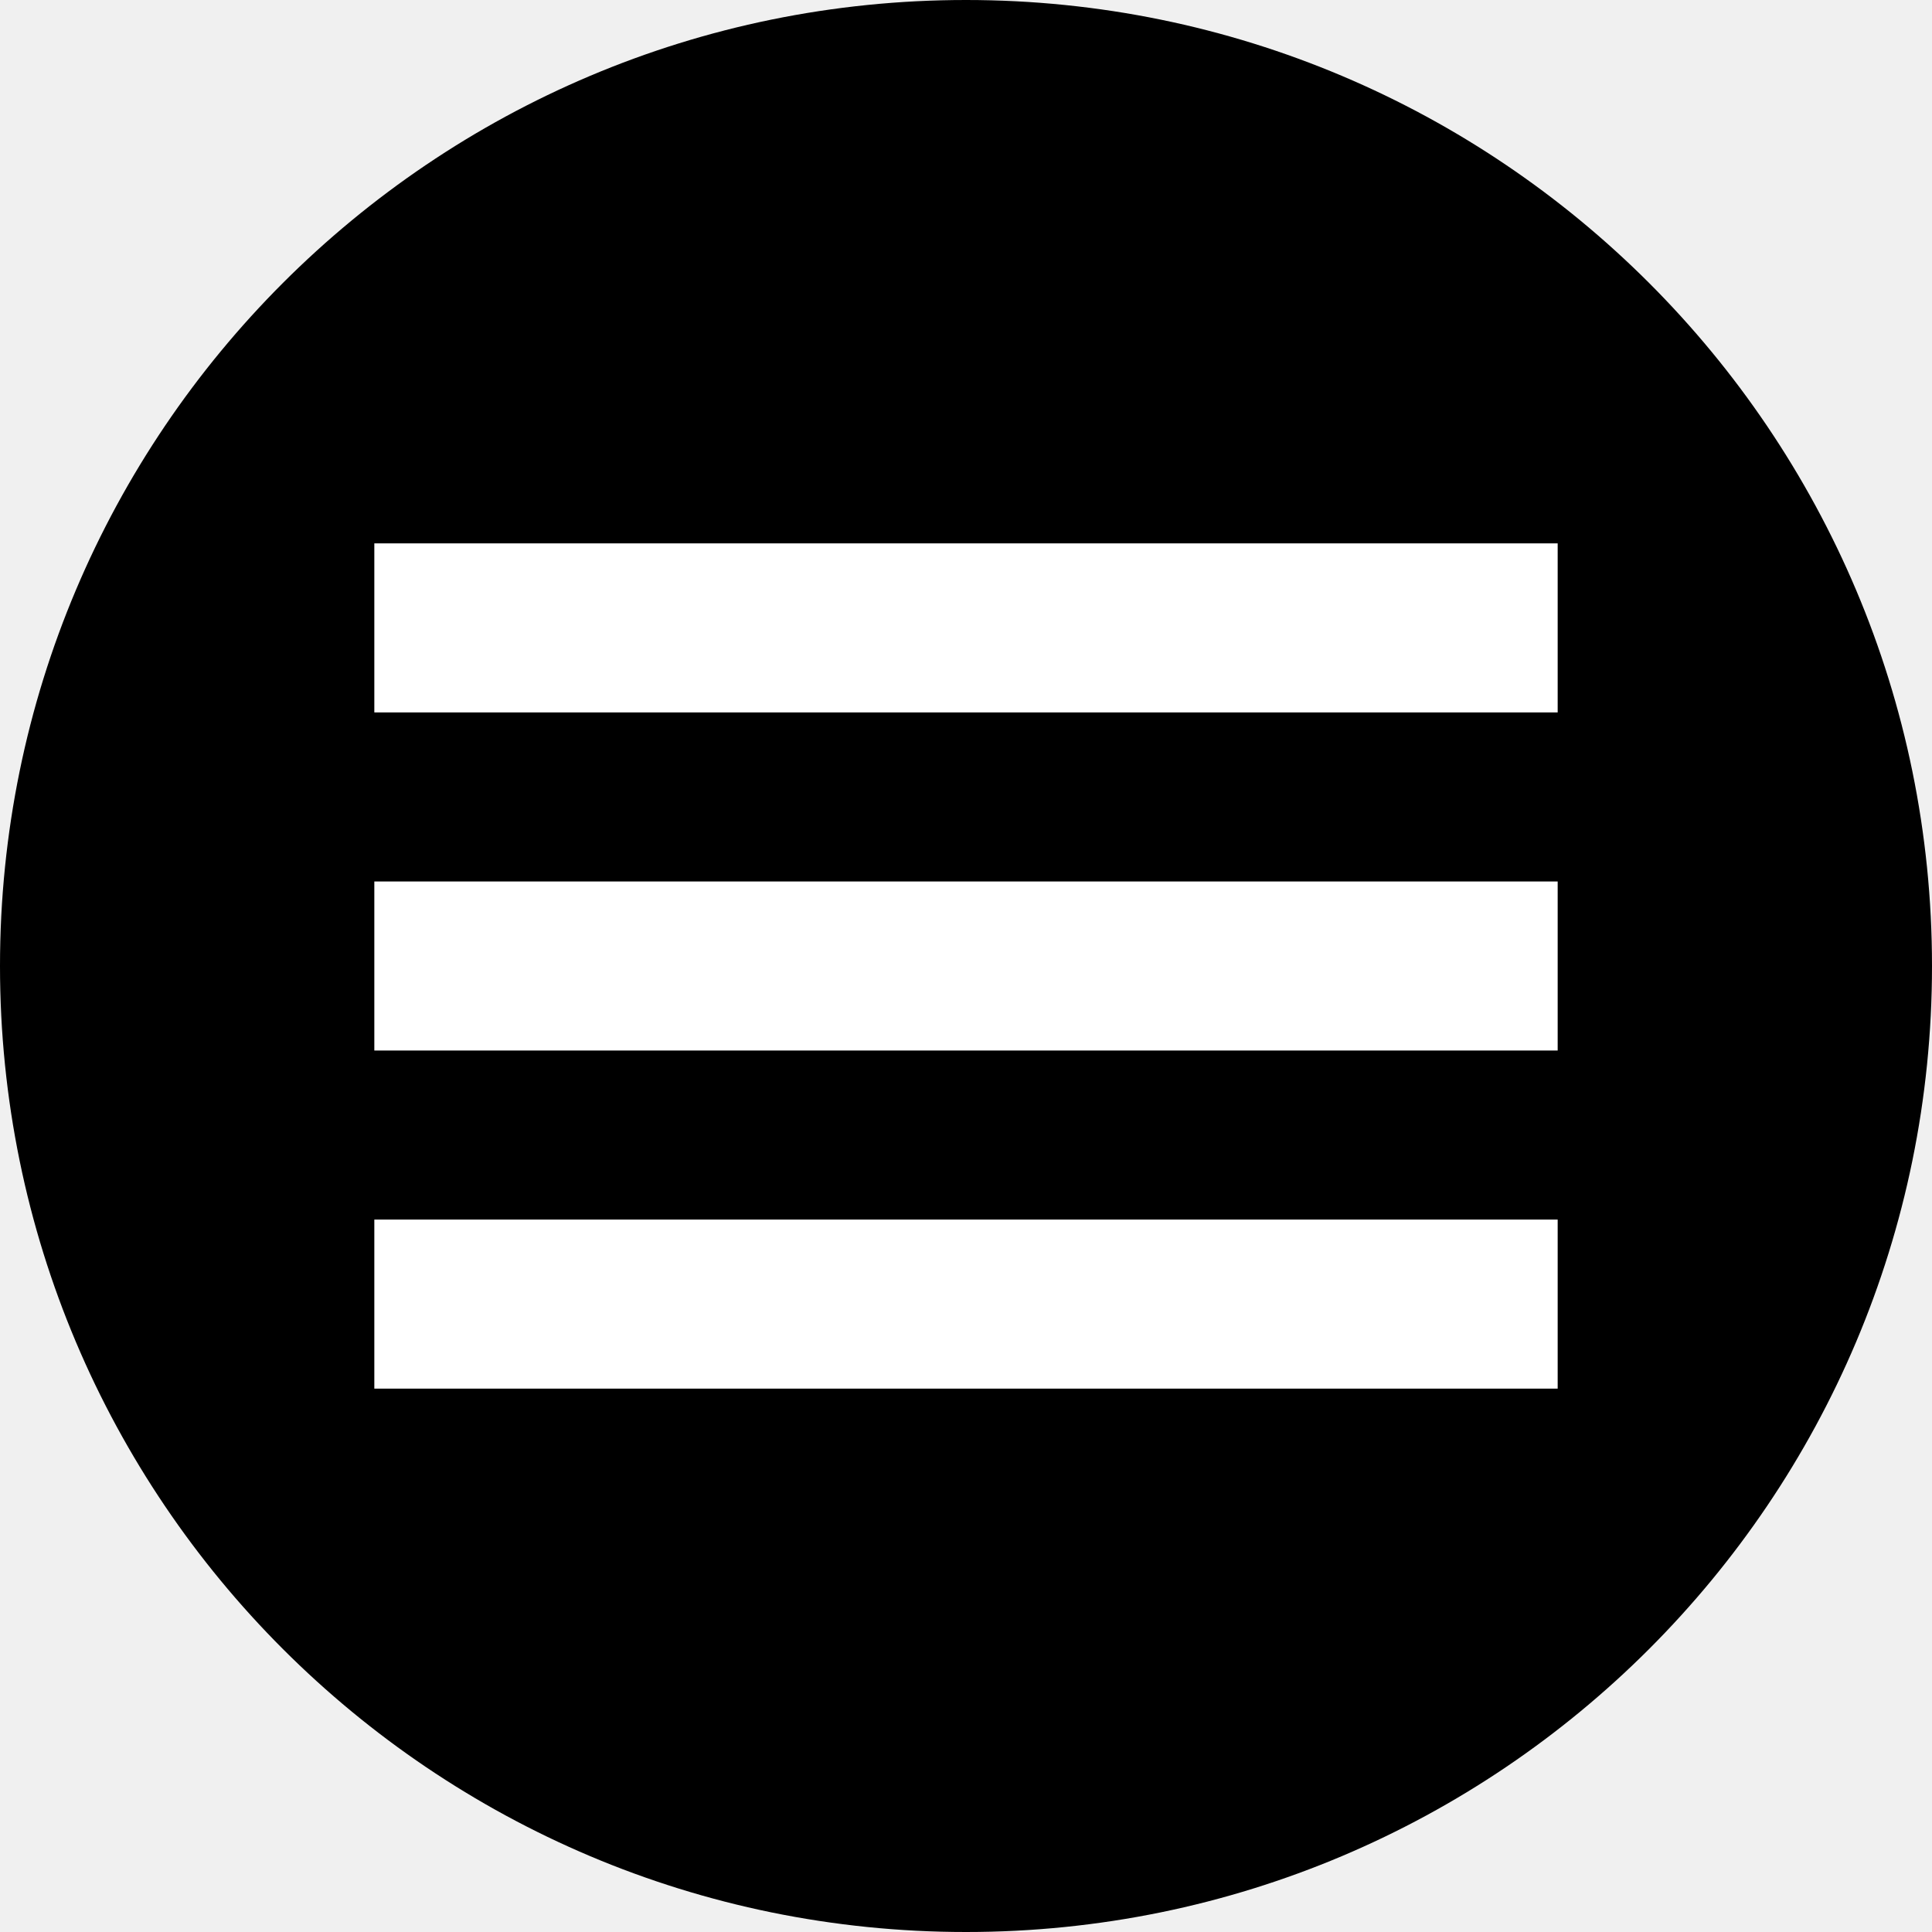
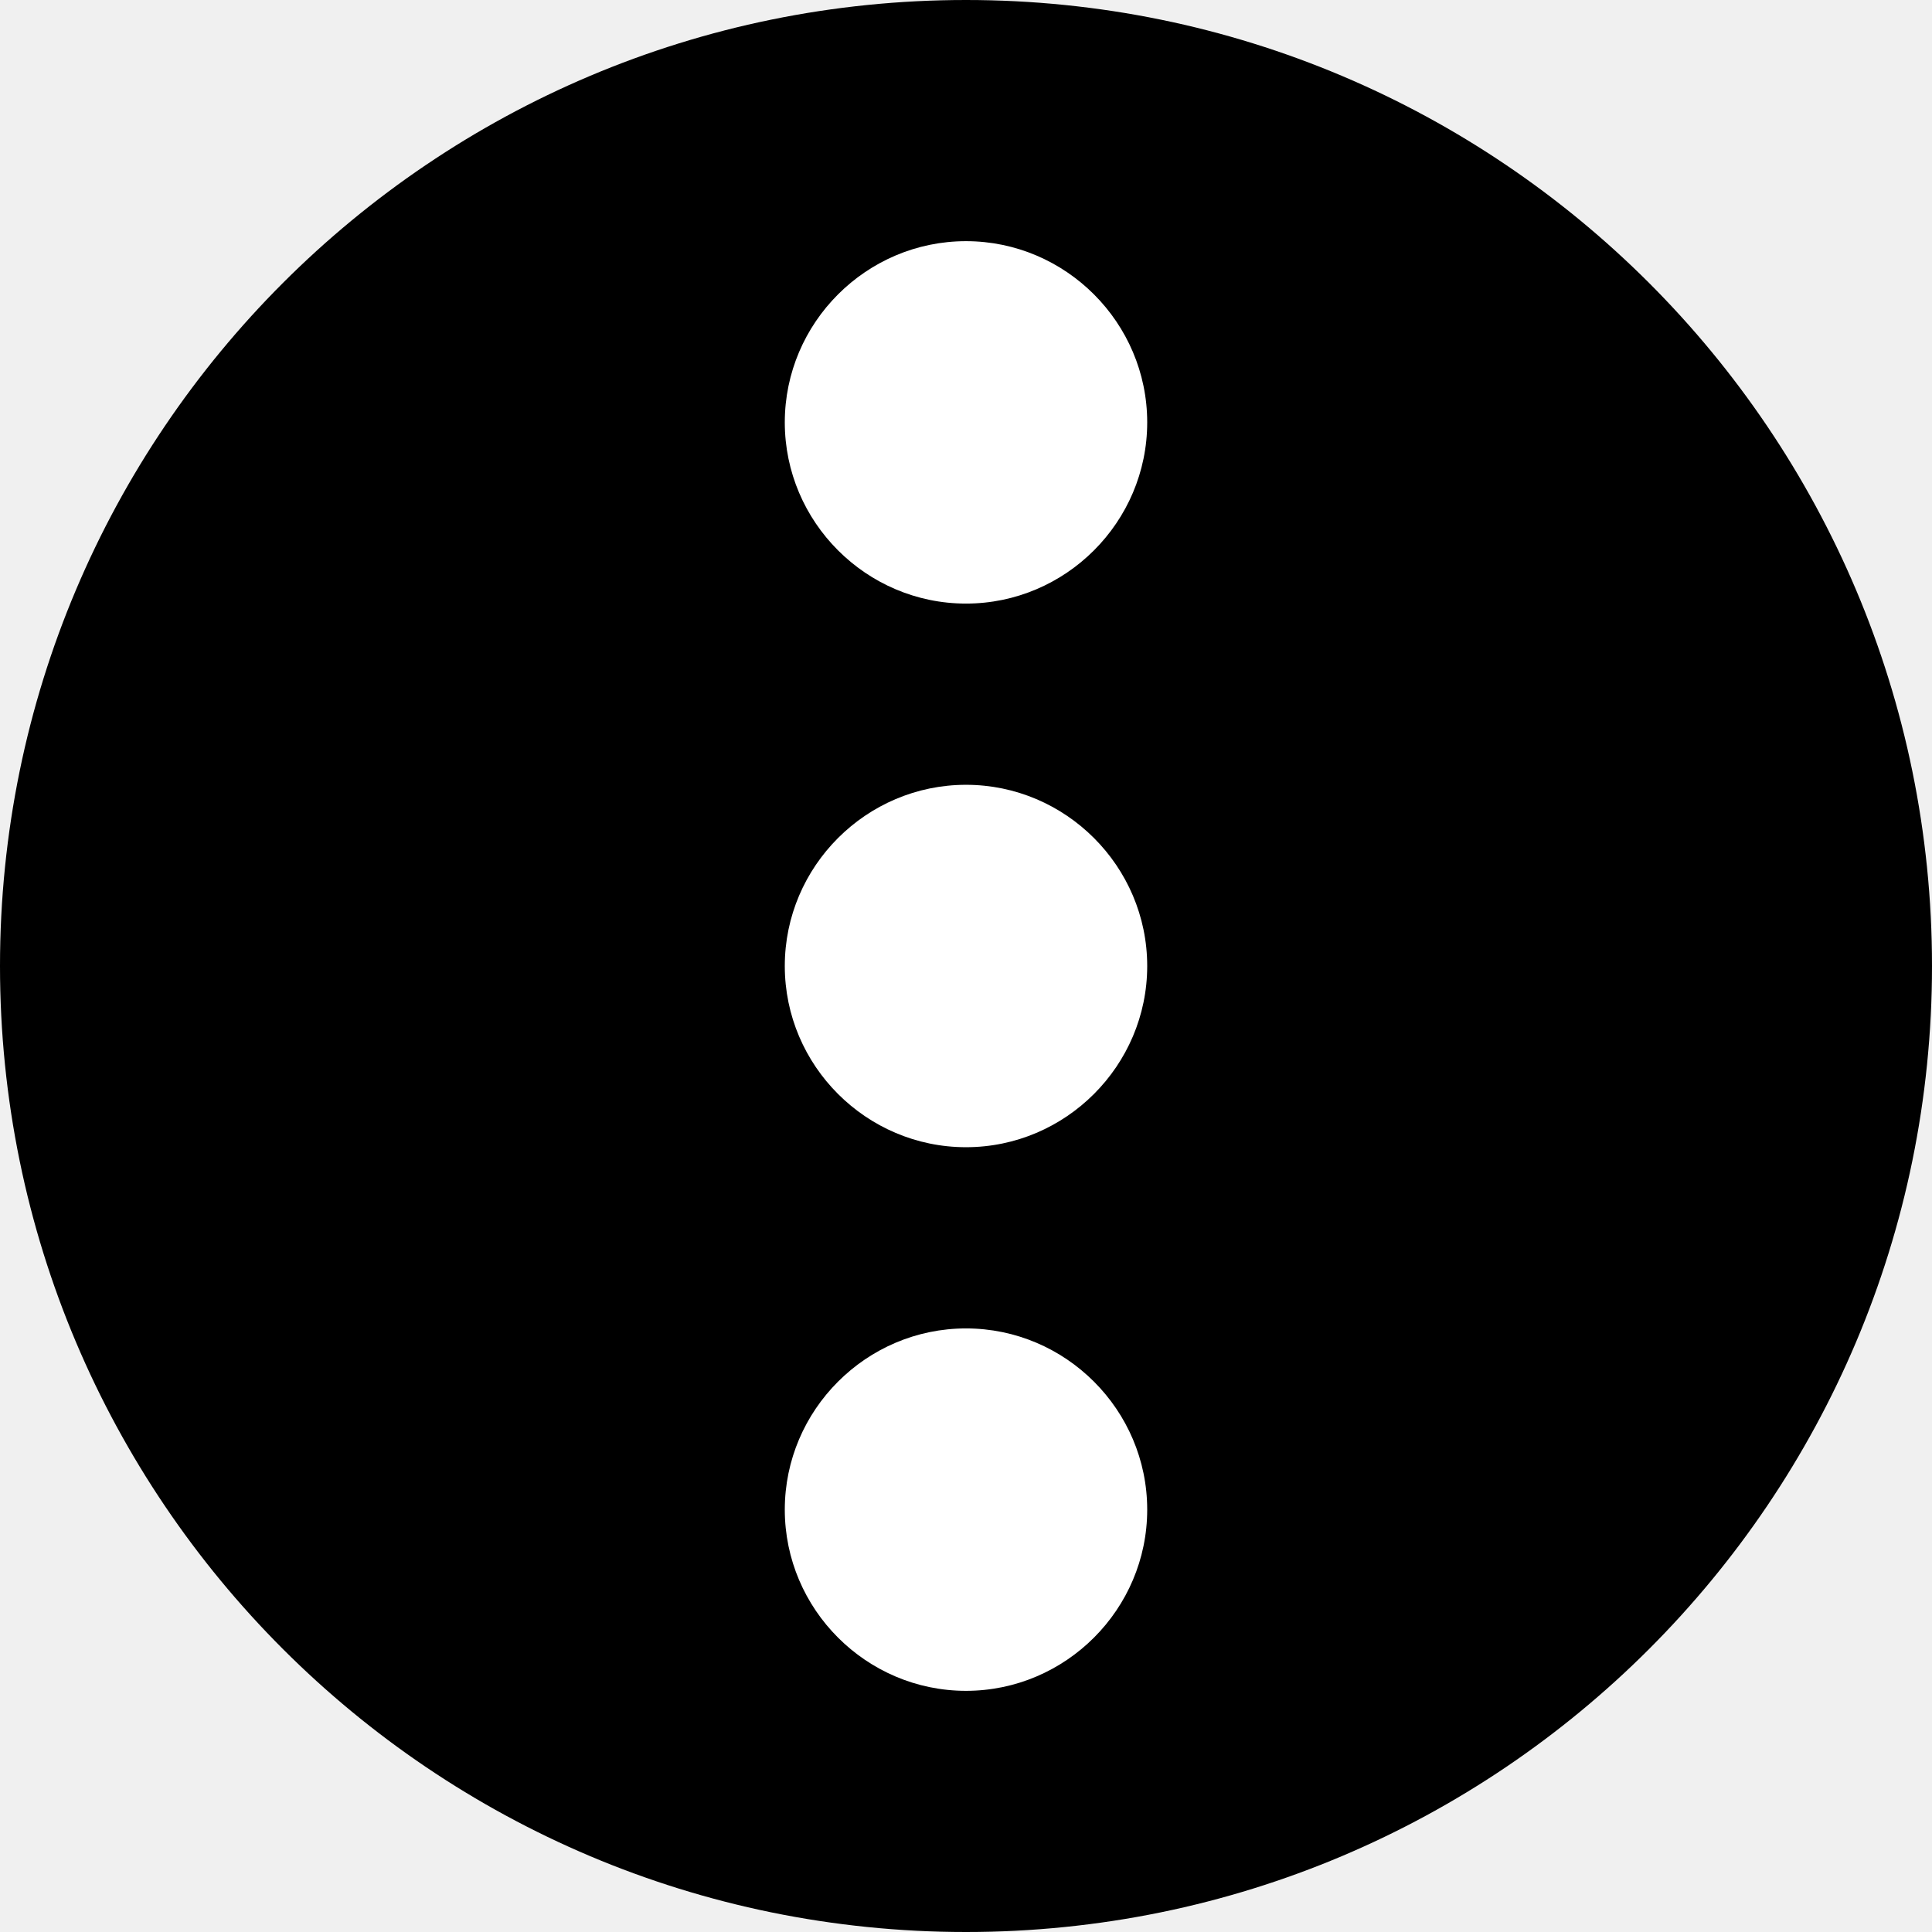
- <svg xmlns="http://www.w3.org/2000/svg" style="height: 32px; width: 32px;" viewBox="0 0 512 512">
-   <circle cx="256" cy="256" r="256" fill-opacity="1" />
-   <g class="" style="touch-action: none;" transform="translate(0,0)">
-     <path d="M32 96v64h448V96H32zm0 128v64h448v-64H32zm0 128v64h448v-64H32z" fill="#ffffff" fill-opacity="1" transform="translate(76.8, 76.8) scale(0.7, 0.7) rotate(0, 256, 256)" />
-   </g>
+ <svg xmlns="http://www.w3.org/2000/svg" style="height: 32px; width: 32px;" viewBox="0 0 512 512" version="1.1" id="svg3768">
+   <defs id="defs3772" />
+   <circle cx="256" cy="256" r="256" fill-opacity="1" id="circle3762" />
+   <path d="m 256,352.045 c 26.412,0 48.022,21.61 48.022,48.022 0,26.412 -21.61,48.022 -48.022,48.022 -26.412,0 -48.022,-21.61 -48.022,-48.022 0,-26.412 21.61,-48.022 48.022,-48.022 z m 0,-48.022 c -26.412,0 -48.022,-21.61 -48.022,-48.022 0,-26.412 21.61,-48.022 48.022,-48.022 26.412,0 48.022,21.61 48.022,48.022 0,26.412 -21.61,48.022 -48.022,48.022 z m 0,-144.067 c -26.412,0 -48.022,-21.61 -48.022,-48.022 0,-26.412 21.61,-48.022 48.022,-48.022 26.412,0 48.022,21.61 48.022,48.022 0,26.412 -21.61,48.022 -48.022,48.022 z" id="path3790" style="fill:#ffffff;stroke-width:24.011" />
</svg>
